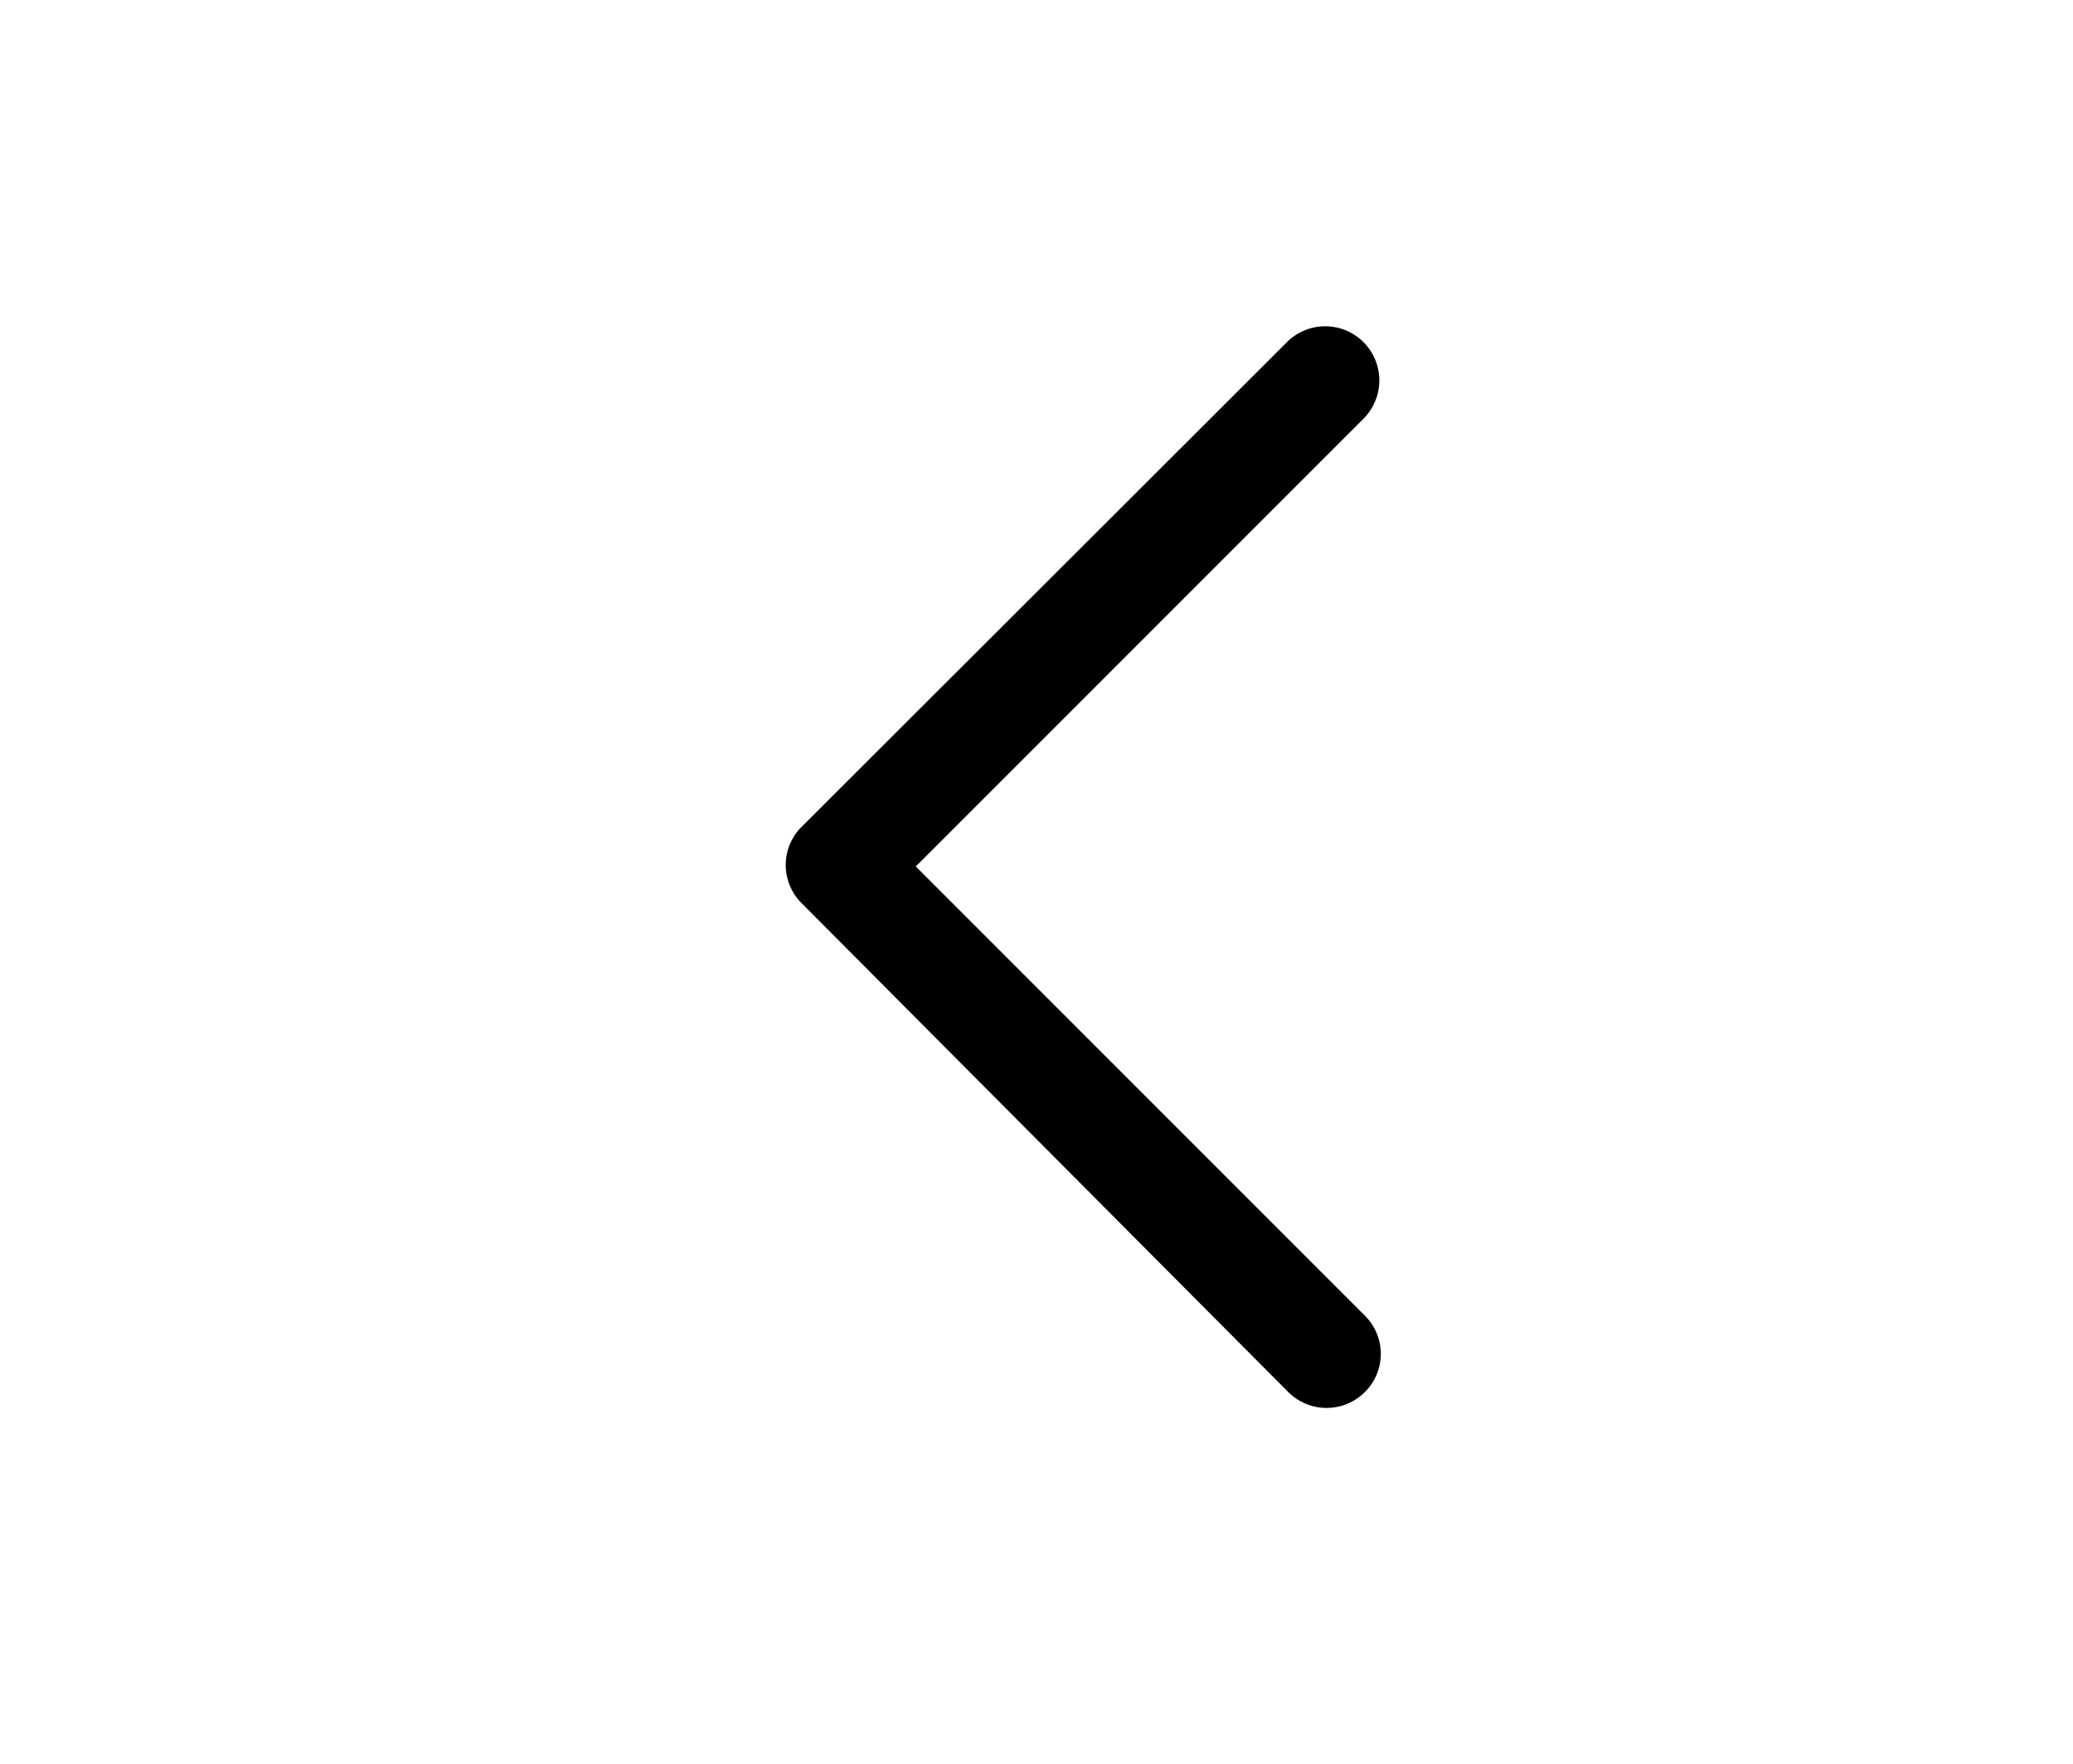
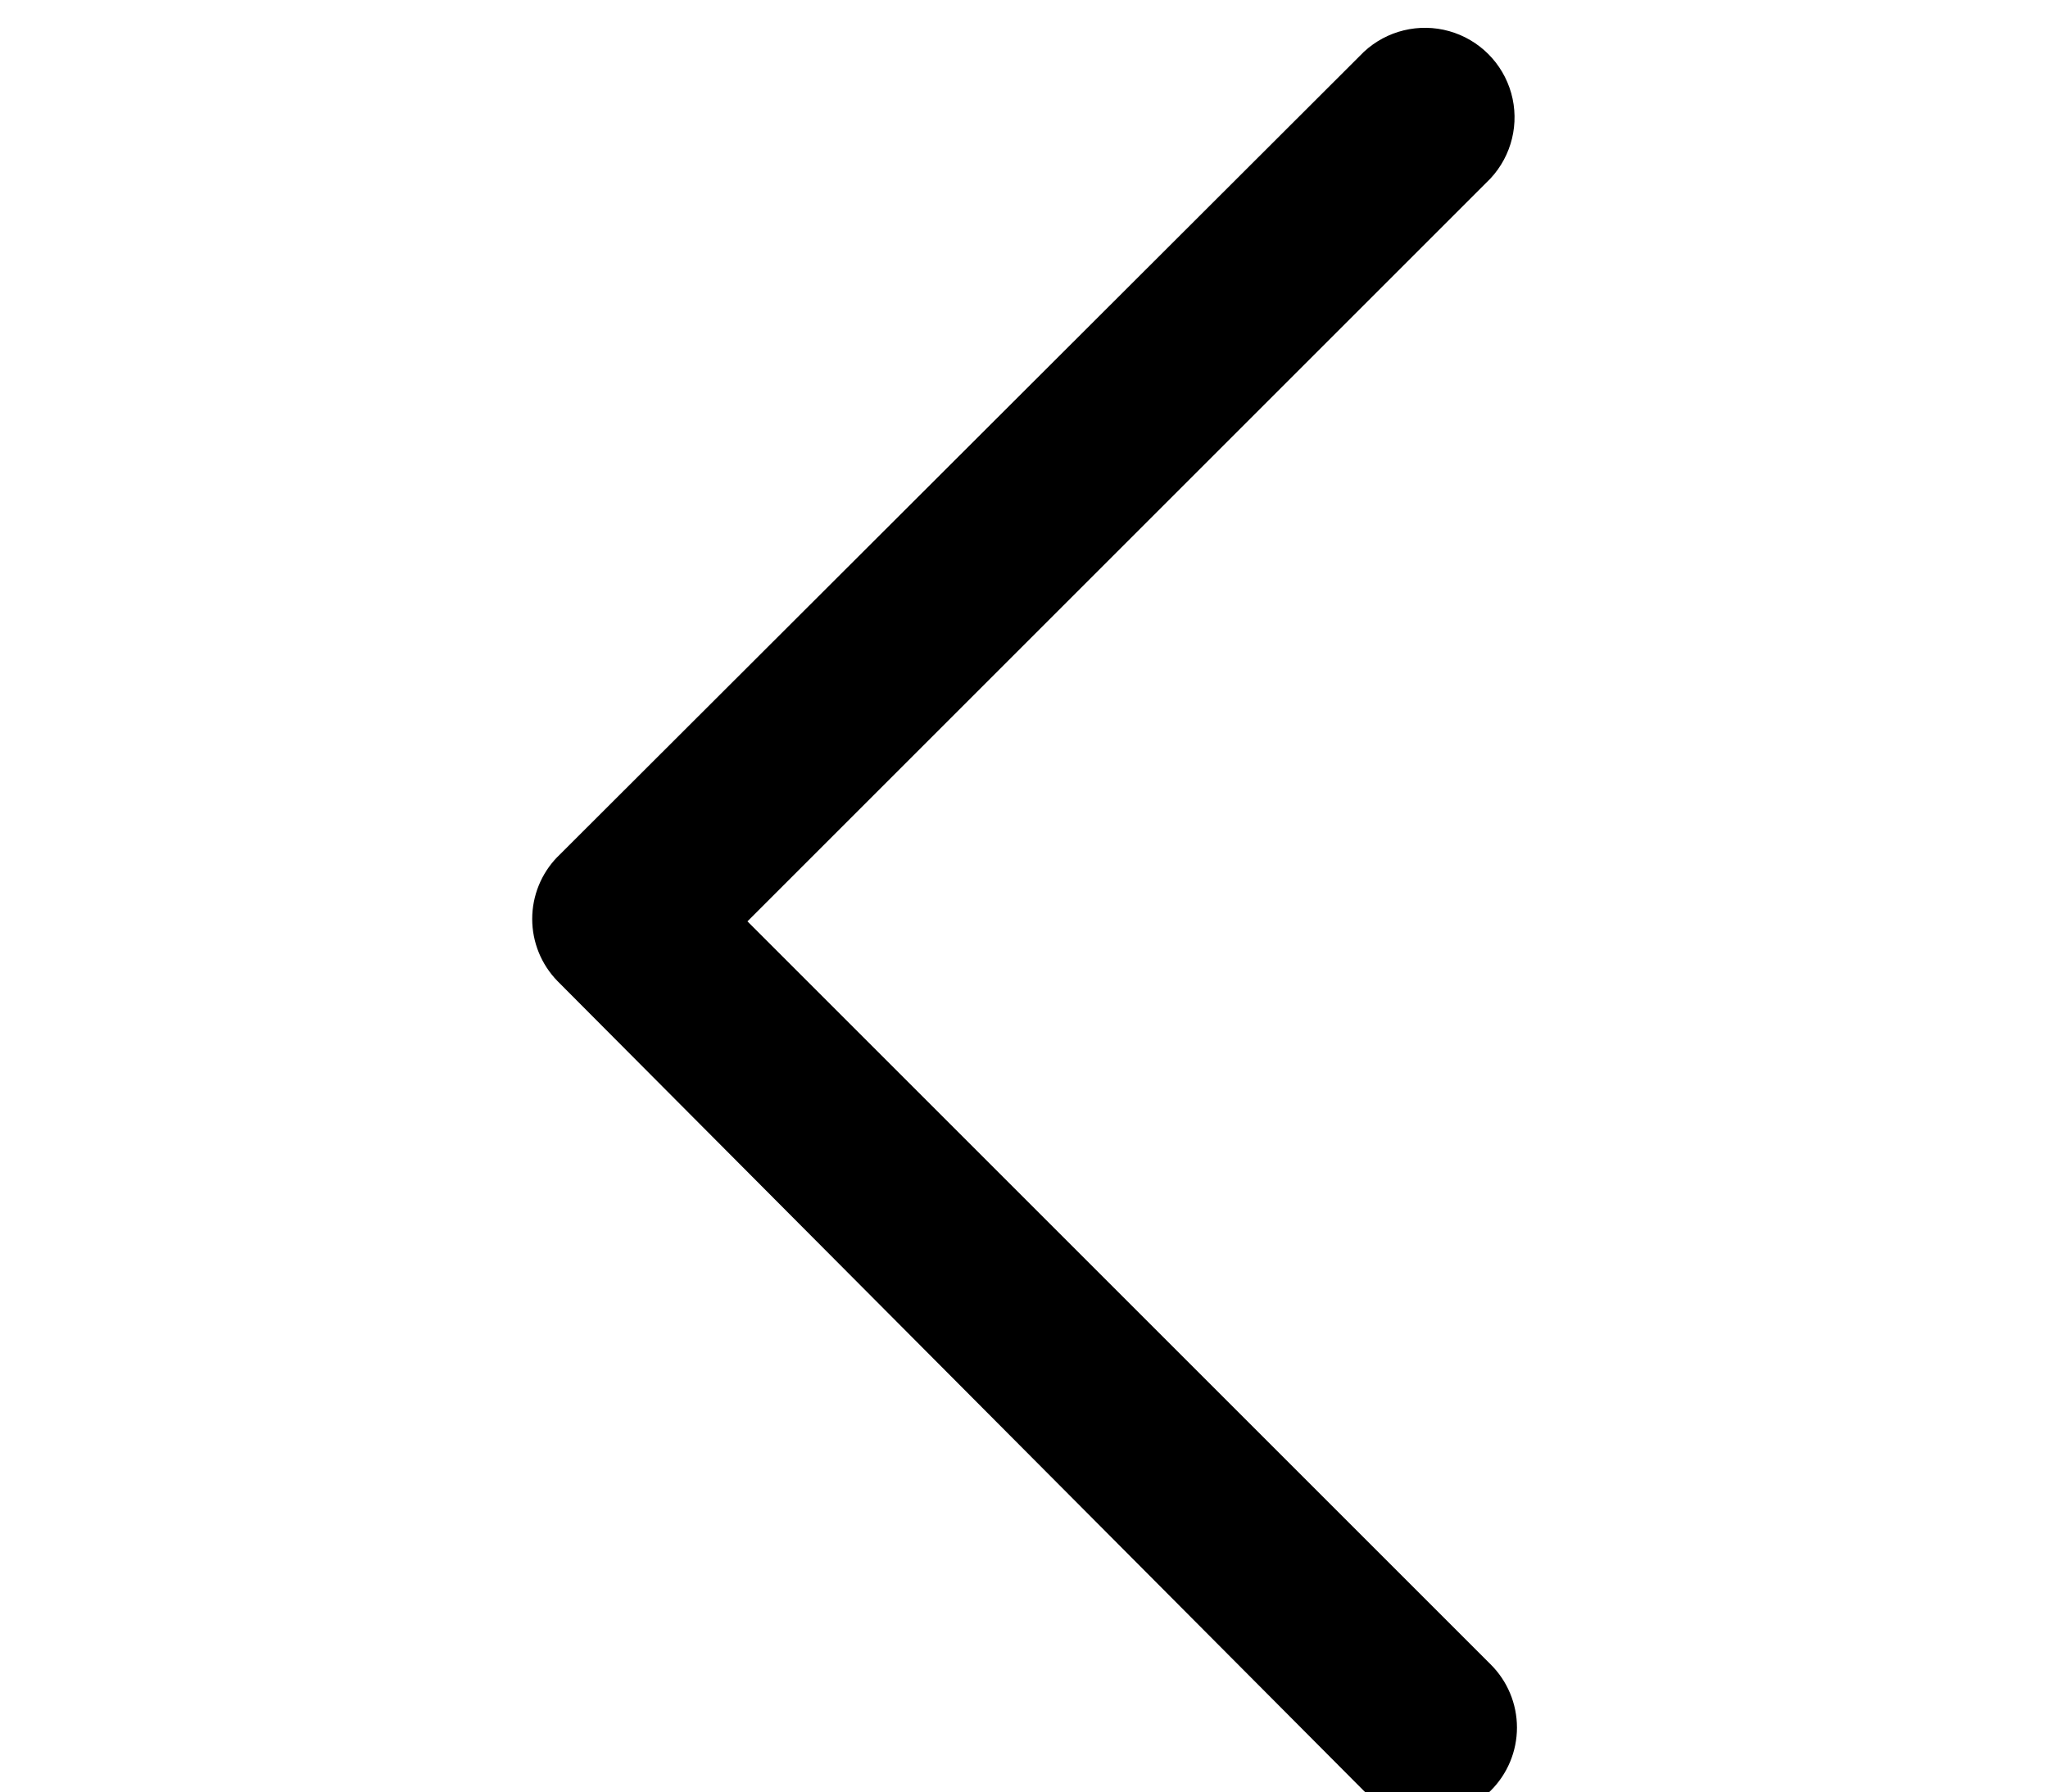
- <svg xmlns="http://www.w3.org/2000/svg" xmlns:xlink="http://www.w3.org/1999/xlink" width="100%" height="100%" version="1.1" viewBox="0 0 670 570">
+ <svg xmlns="http://www.w3.org/2000/svg" xmlns:xlink="http://www.w3.org/1999/xlink" width="100%" height="100%" version="1.1" viewBox="150 100 400 350">
  <g>
    <path d="m258.88 267.4 157.5-157.27c4.469-4.16 10.781-5.695 16.66-4.047 5.875 1.652 10.469 6.246 12.121 12.121 1.648 5.879 0.113 12.191-4.047 16.66l-145.13 145.13 145.13 145.13c3.305 3.266 5.168 7.719 5.168 12.367s-1.863 9.102-5.168 12.367c-3.281 3.277-7.731 5.117-12.367 5.117s-9.086-1.84-12.367-5.117l-157.5-158.2c-3.164-3.246-4.934-7.602-4.934-12.133 0-4.535 1.77-8.891 4.934-12.137z" />
    <use x="70" y="735" xlink:href="#f" />
    <use x="220.504" y="735" xlink:href="#e" />
    <use x="287.953" y="735" xlink:href="#d" />
    <use x="350.016" y="735" xlink:href="#c" />
    <use x="450.105" y="735" xlink:href="#b" />
    <use x="498.527" y="735" xlink:href="#a" />
    <use x="556.547" y="735" xlink:href="#a" />
    <use x="611.266" y="735" xlink:href="#a" />
  </g>
</svg>
